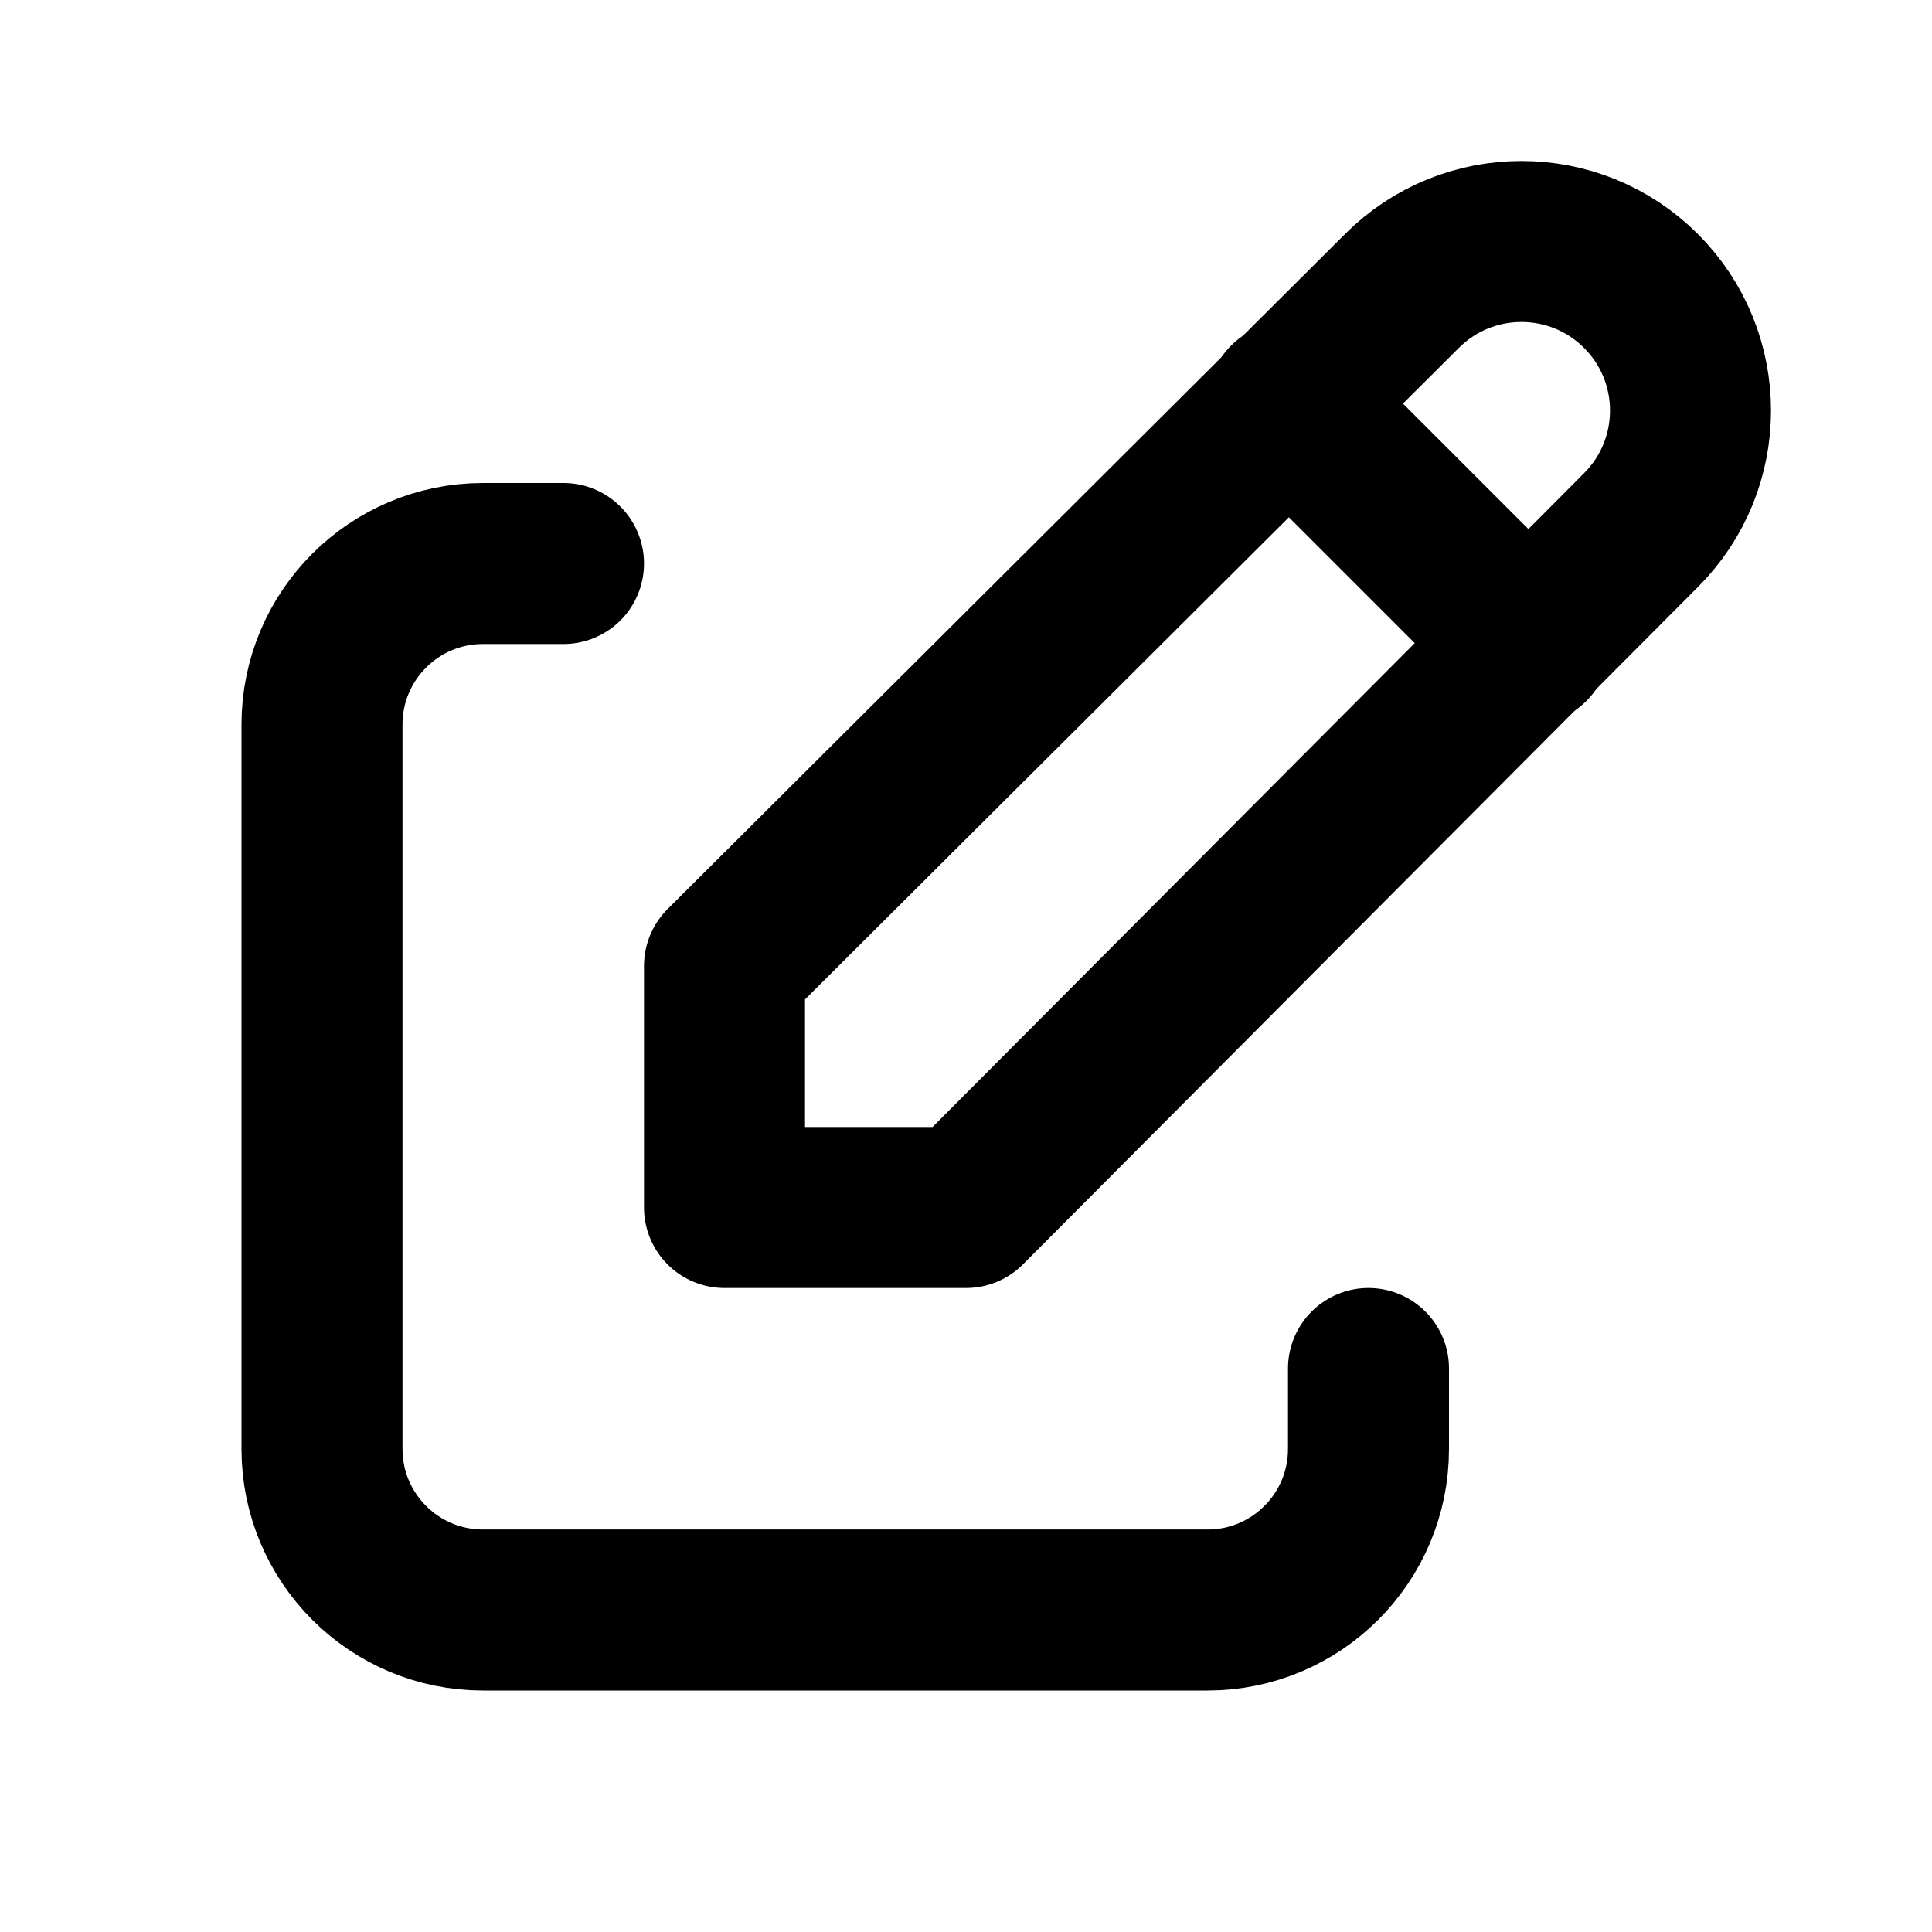
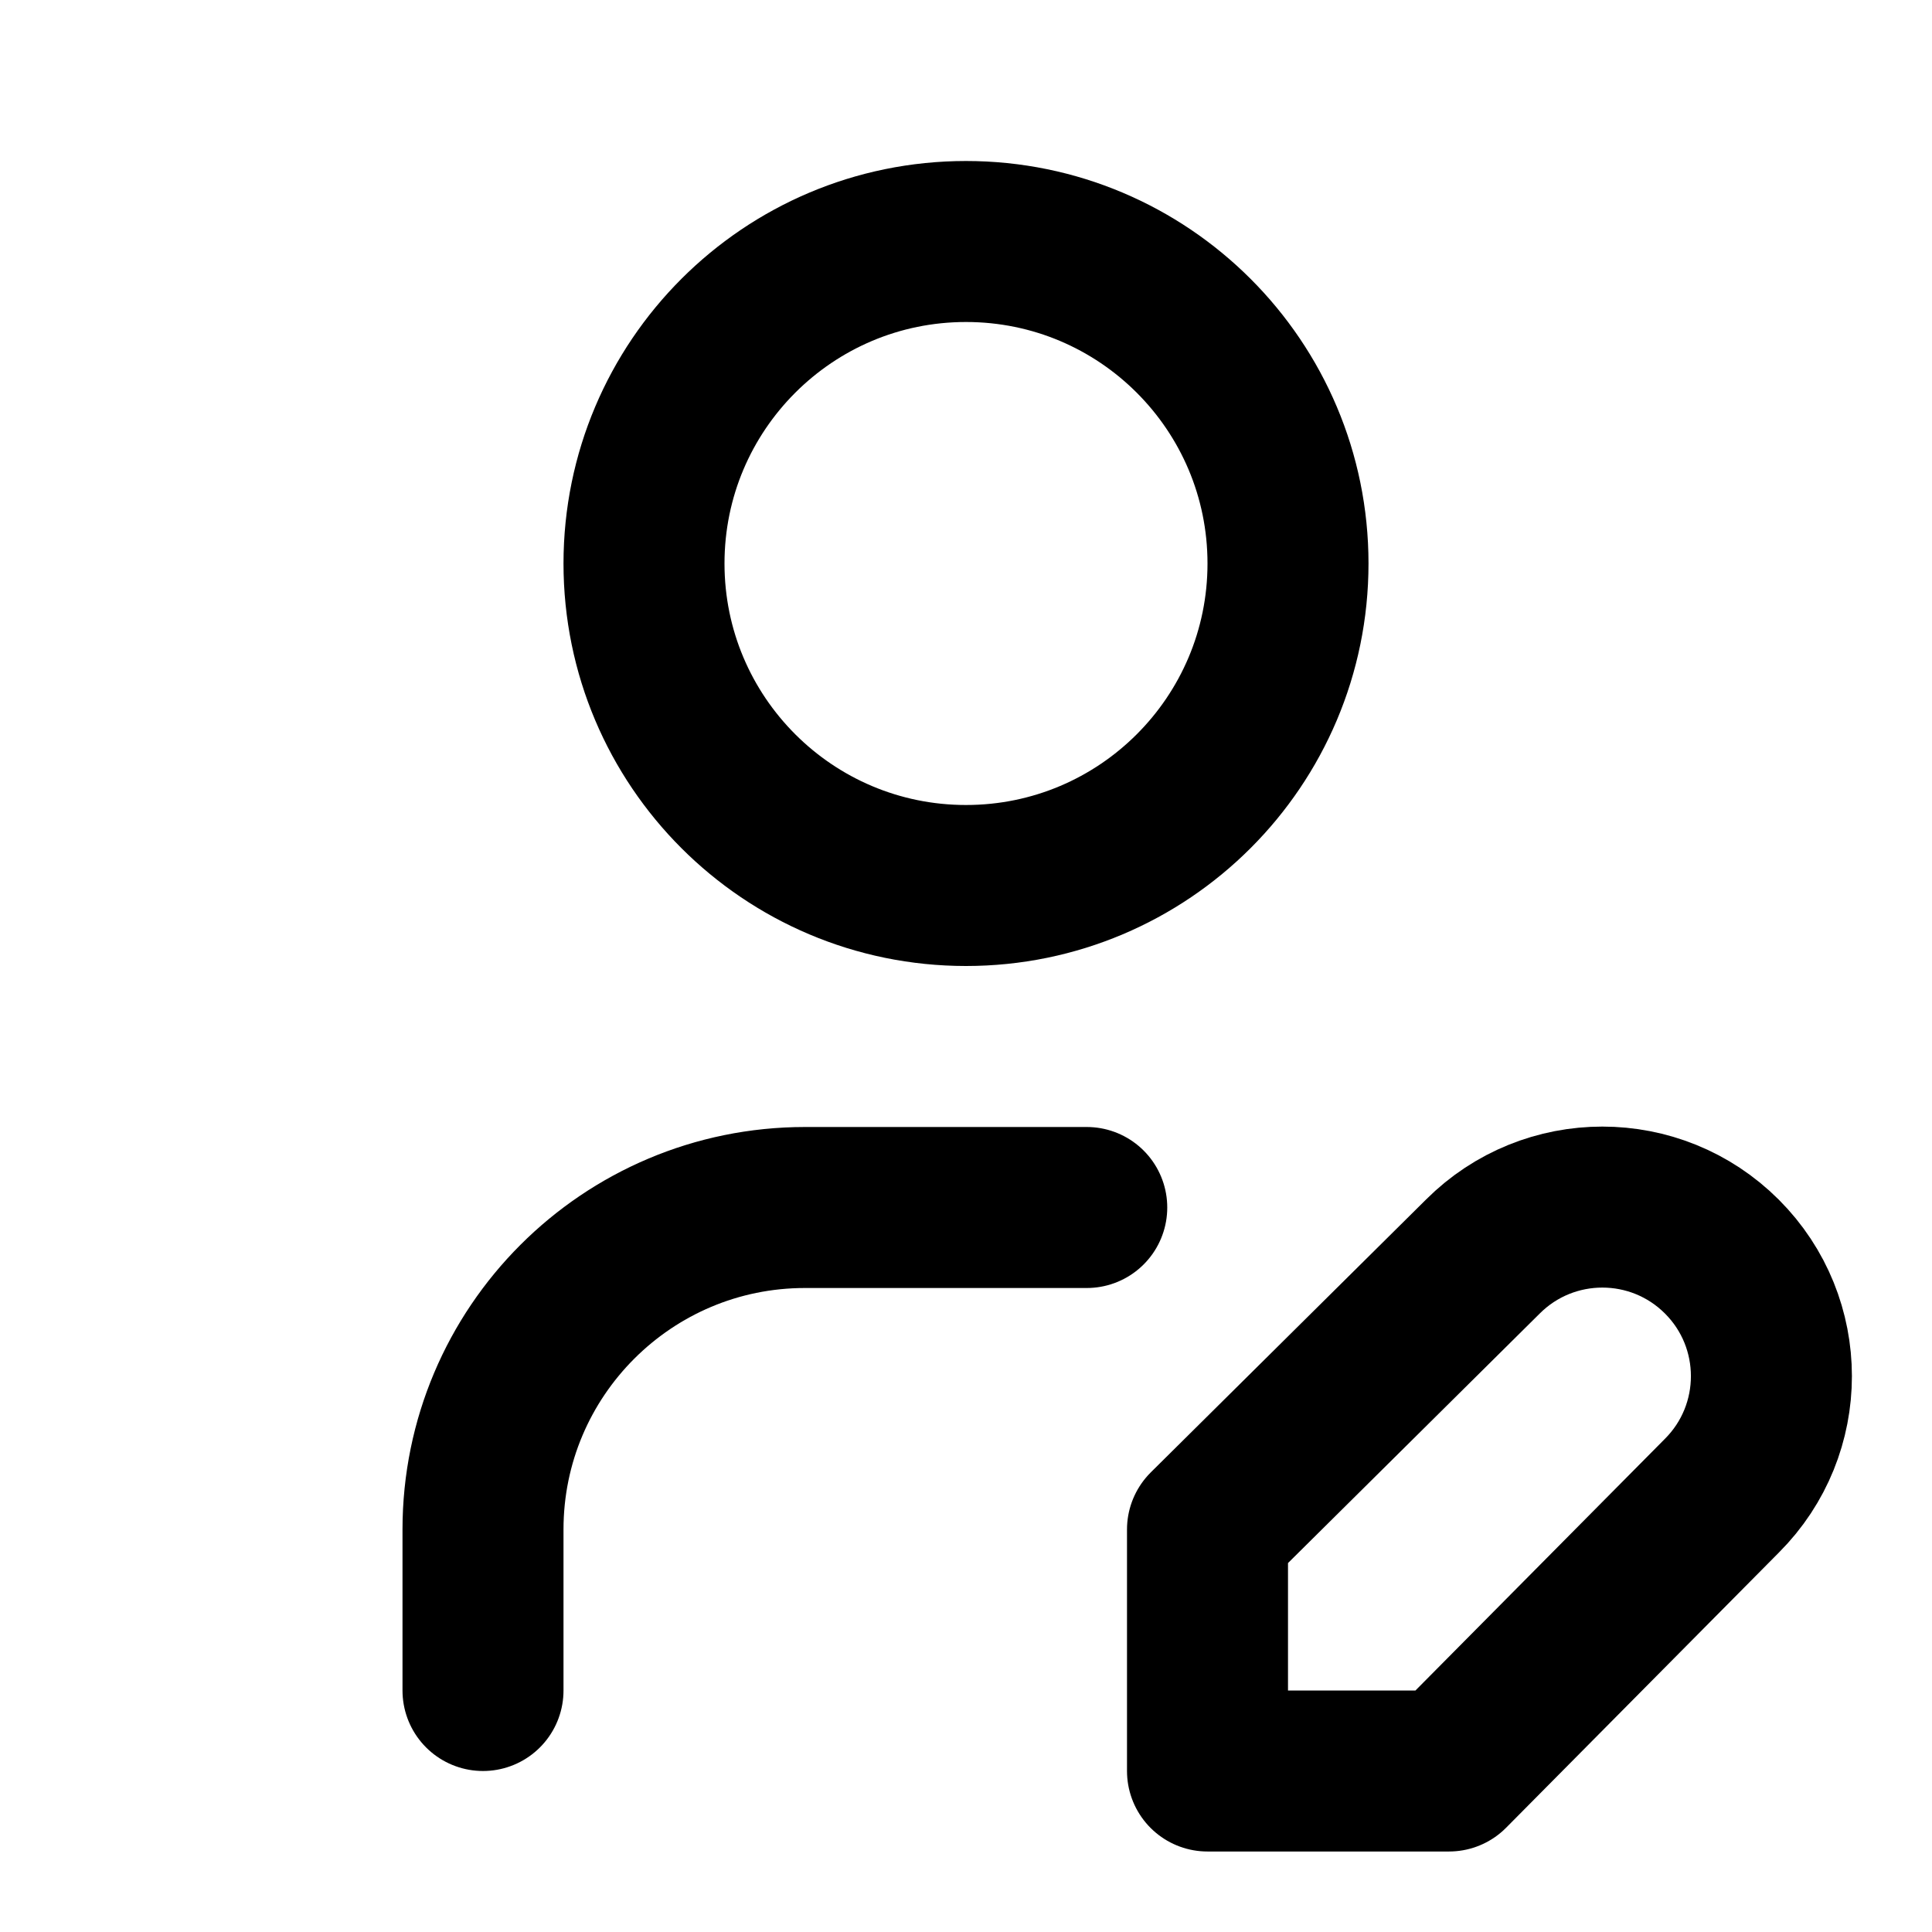
<svg xmlns="http://www.w3.org/2000/svg" width="24" height="24" viewBox="0 0 24 24" fill="none" stroke="currentColor" stroke-width="2" stroke-linecap="round" stroke-linejoin="round">
-   <path d="M7 7h-1a2 2 0 0 0 -2 2v9a2 2 0 0 0 2 2h9a2 2 0 0 0 2 -2v-1" />
-   <path d="M20.385 6.585a2.1 2.1 0 0 0 -2.97 -2.97l-8.415 8.385v3h3l8.385 -8.415" />
-   <path d="M16 5l3 3" />
+   <path d="M8 7a4 4 0 1 0 8 0a4 4 0 0 0 -8 0" />
+   <path d="M6 21v-2a4 4 0 0 1 4 -4h3.5" />
+   <path d="M18.42 15.61a2.1 2.1 0 0 1 2.97 2.97l-3.39 3.42h-3v-3l3.42 -3.39" />
</svg>
